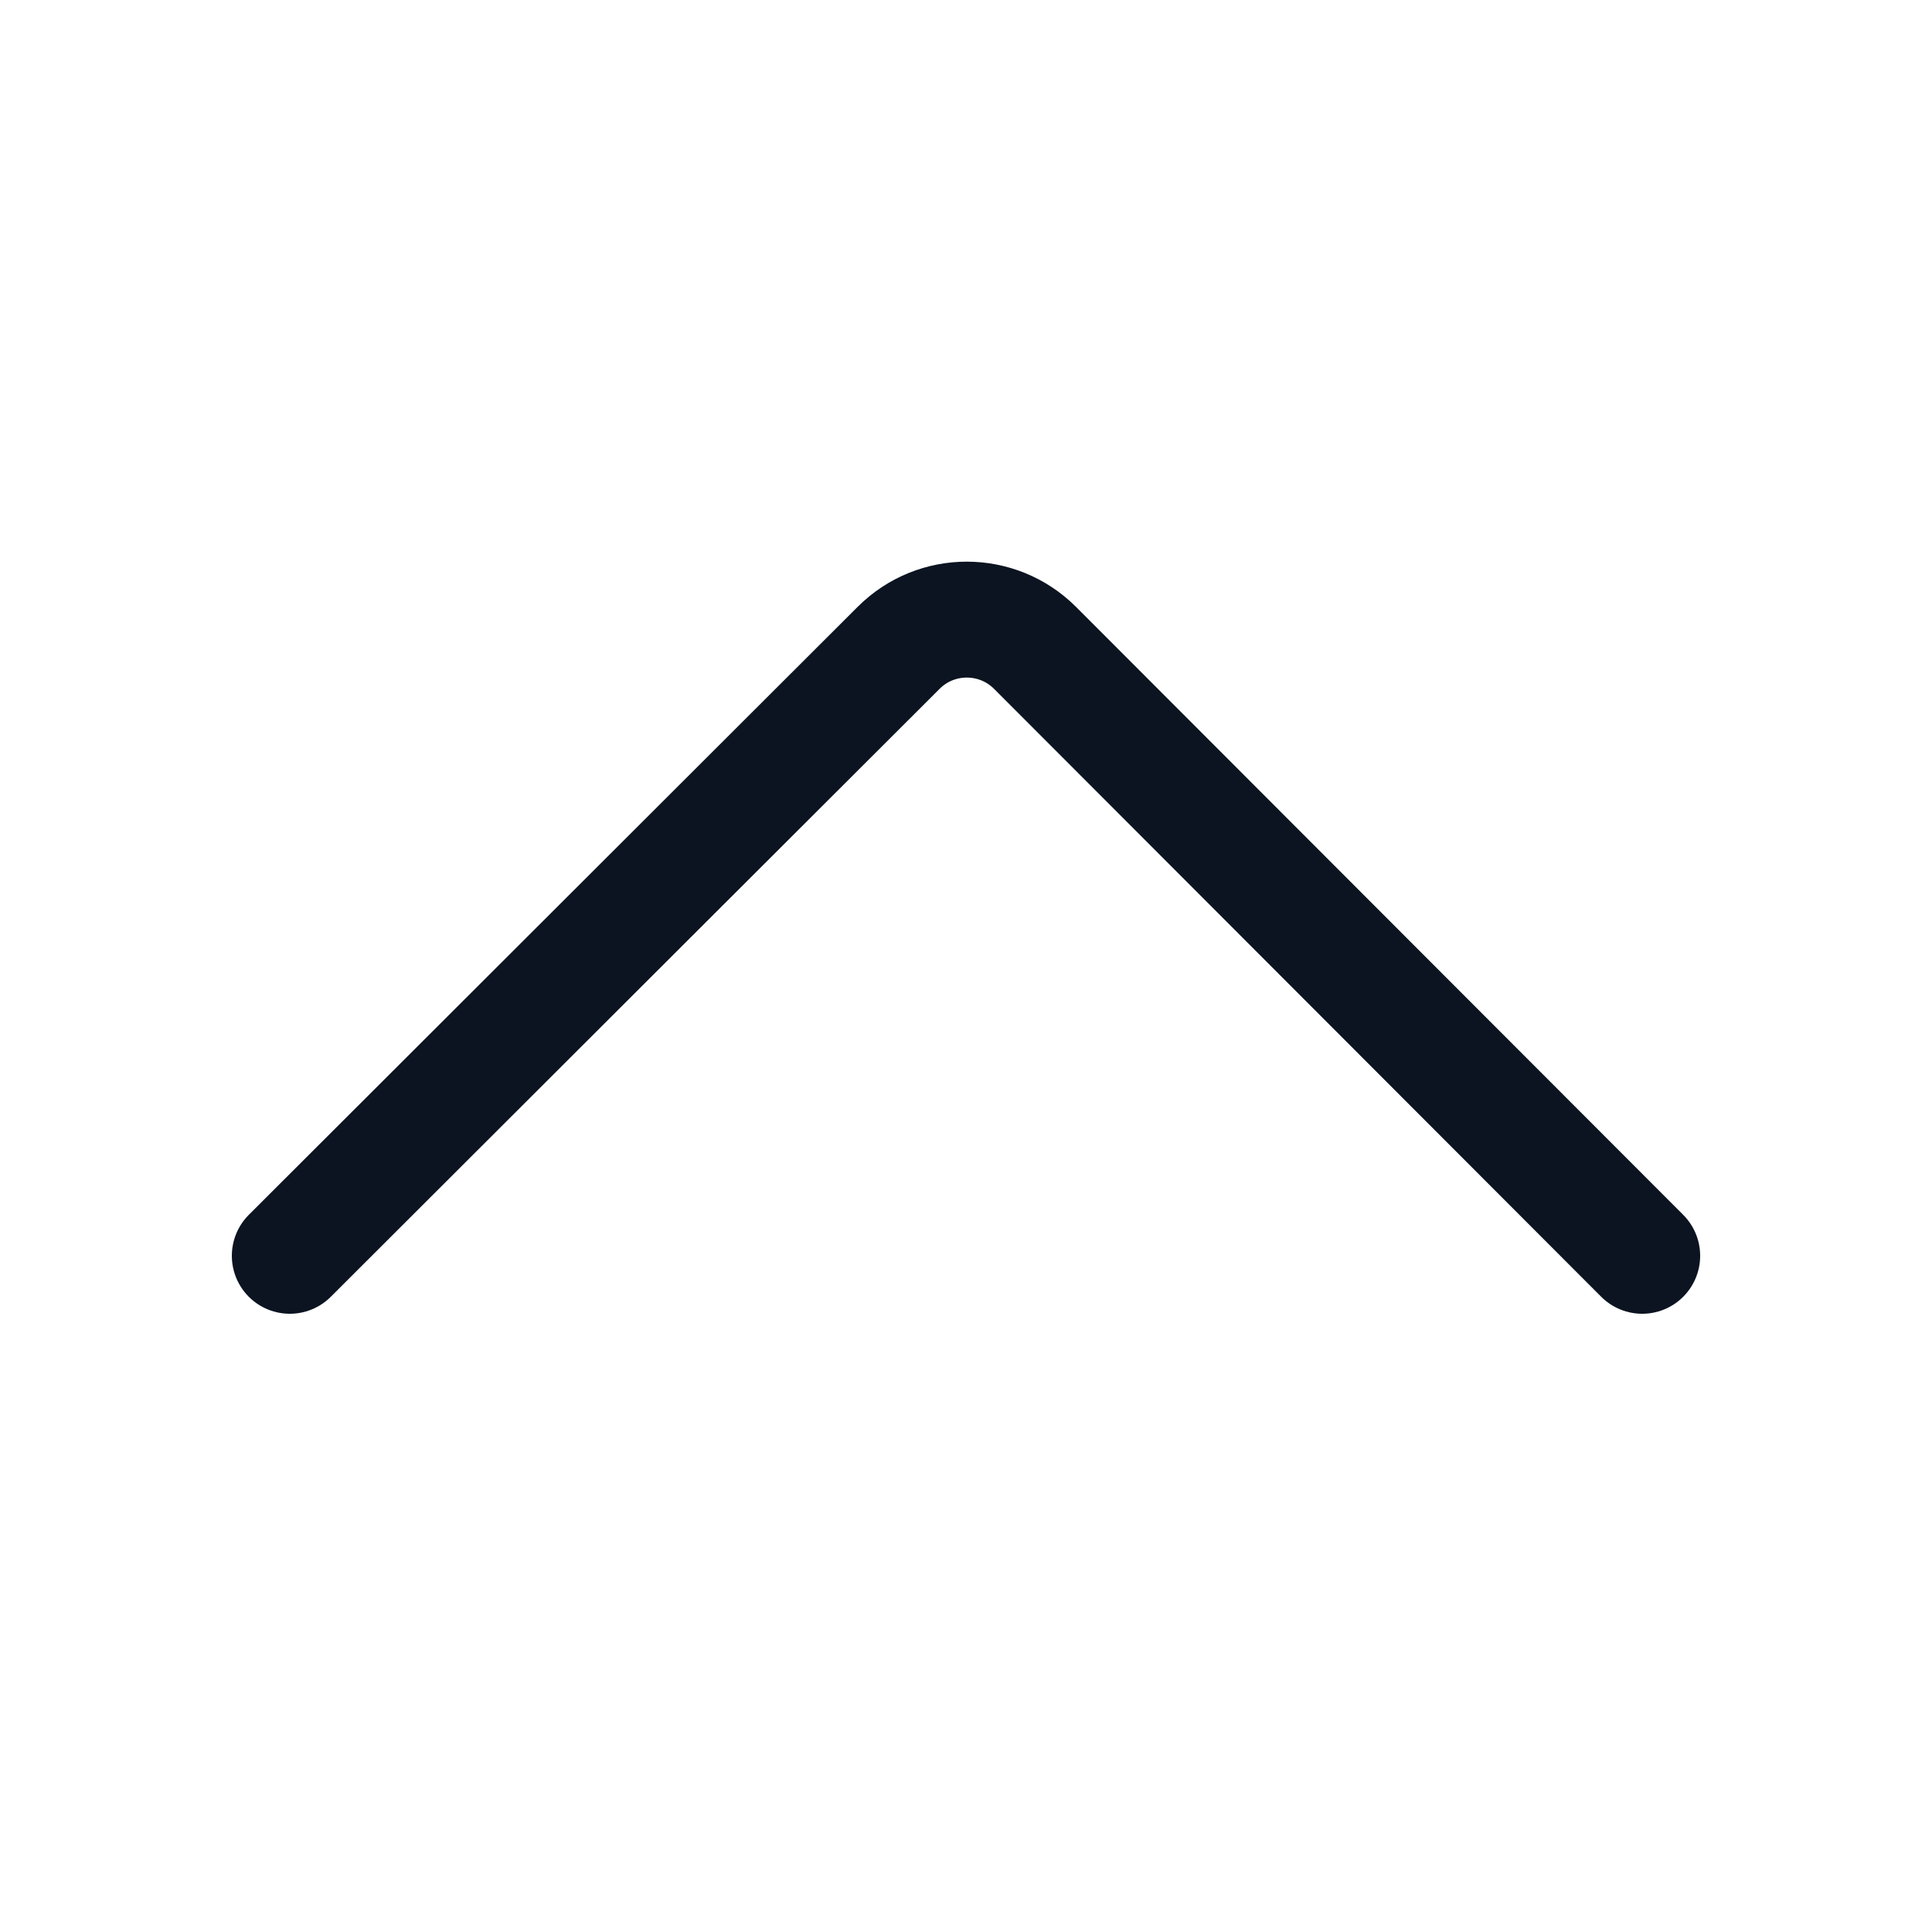
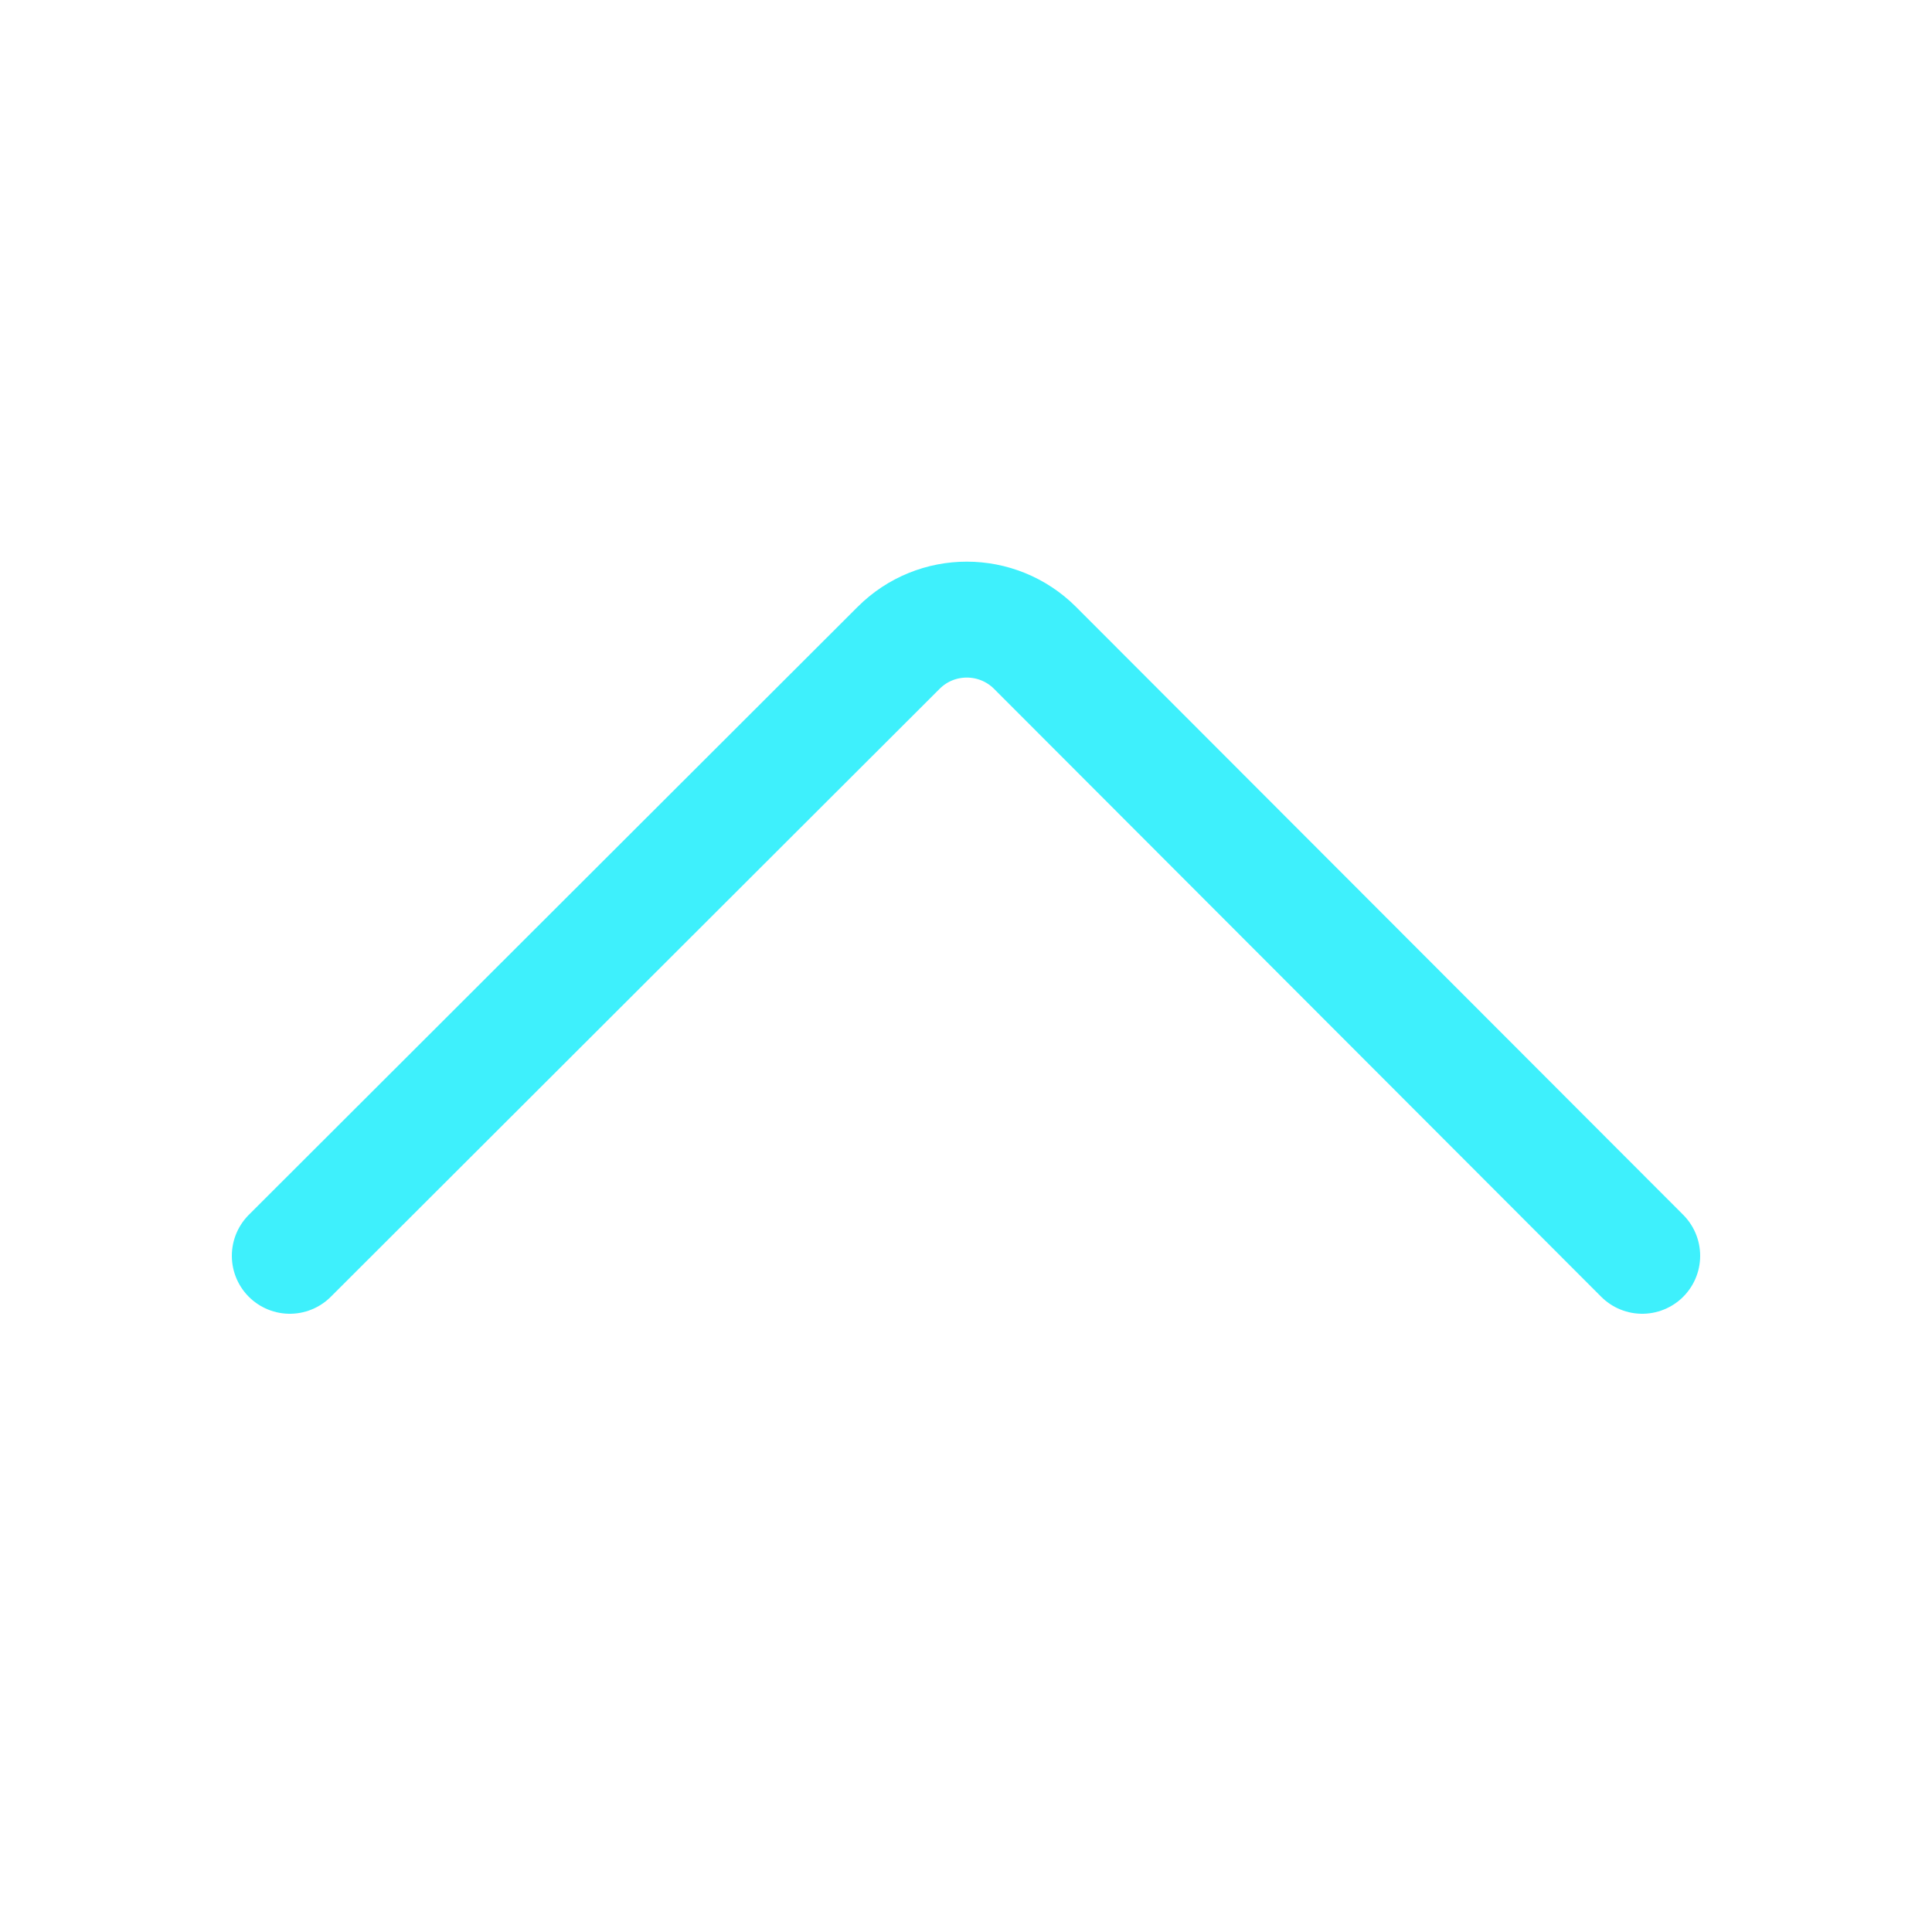
<svg xmlns="http://www.w3.org/2000/svg" width="20" height="20" viewBox="0 0 20 20" fill="none">
-   <path d="M3 13L9.302 6.707C9.692 6.316 10.326 6.317 10.716 6.708L17 13" stroke="#0B1420" stroke-width="1.2" stroke-linecap="round" />
+   <path d="M3 13L9.302 6.707C9.692 6.316 10.326 6.317 10.716 6.708L17 13" stroke="#3EF0FC" stroke-width="1.2" stroke-linecap="round" />
</svg>
